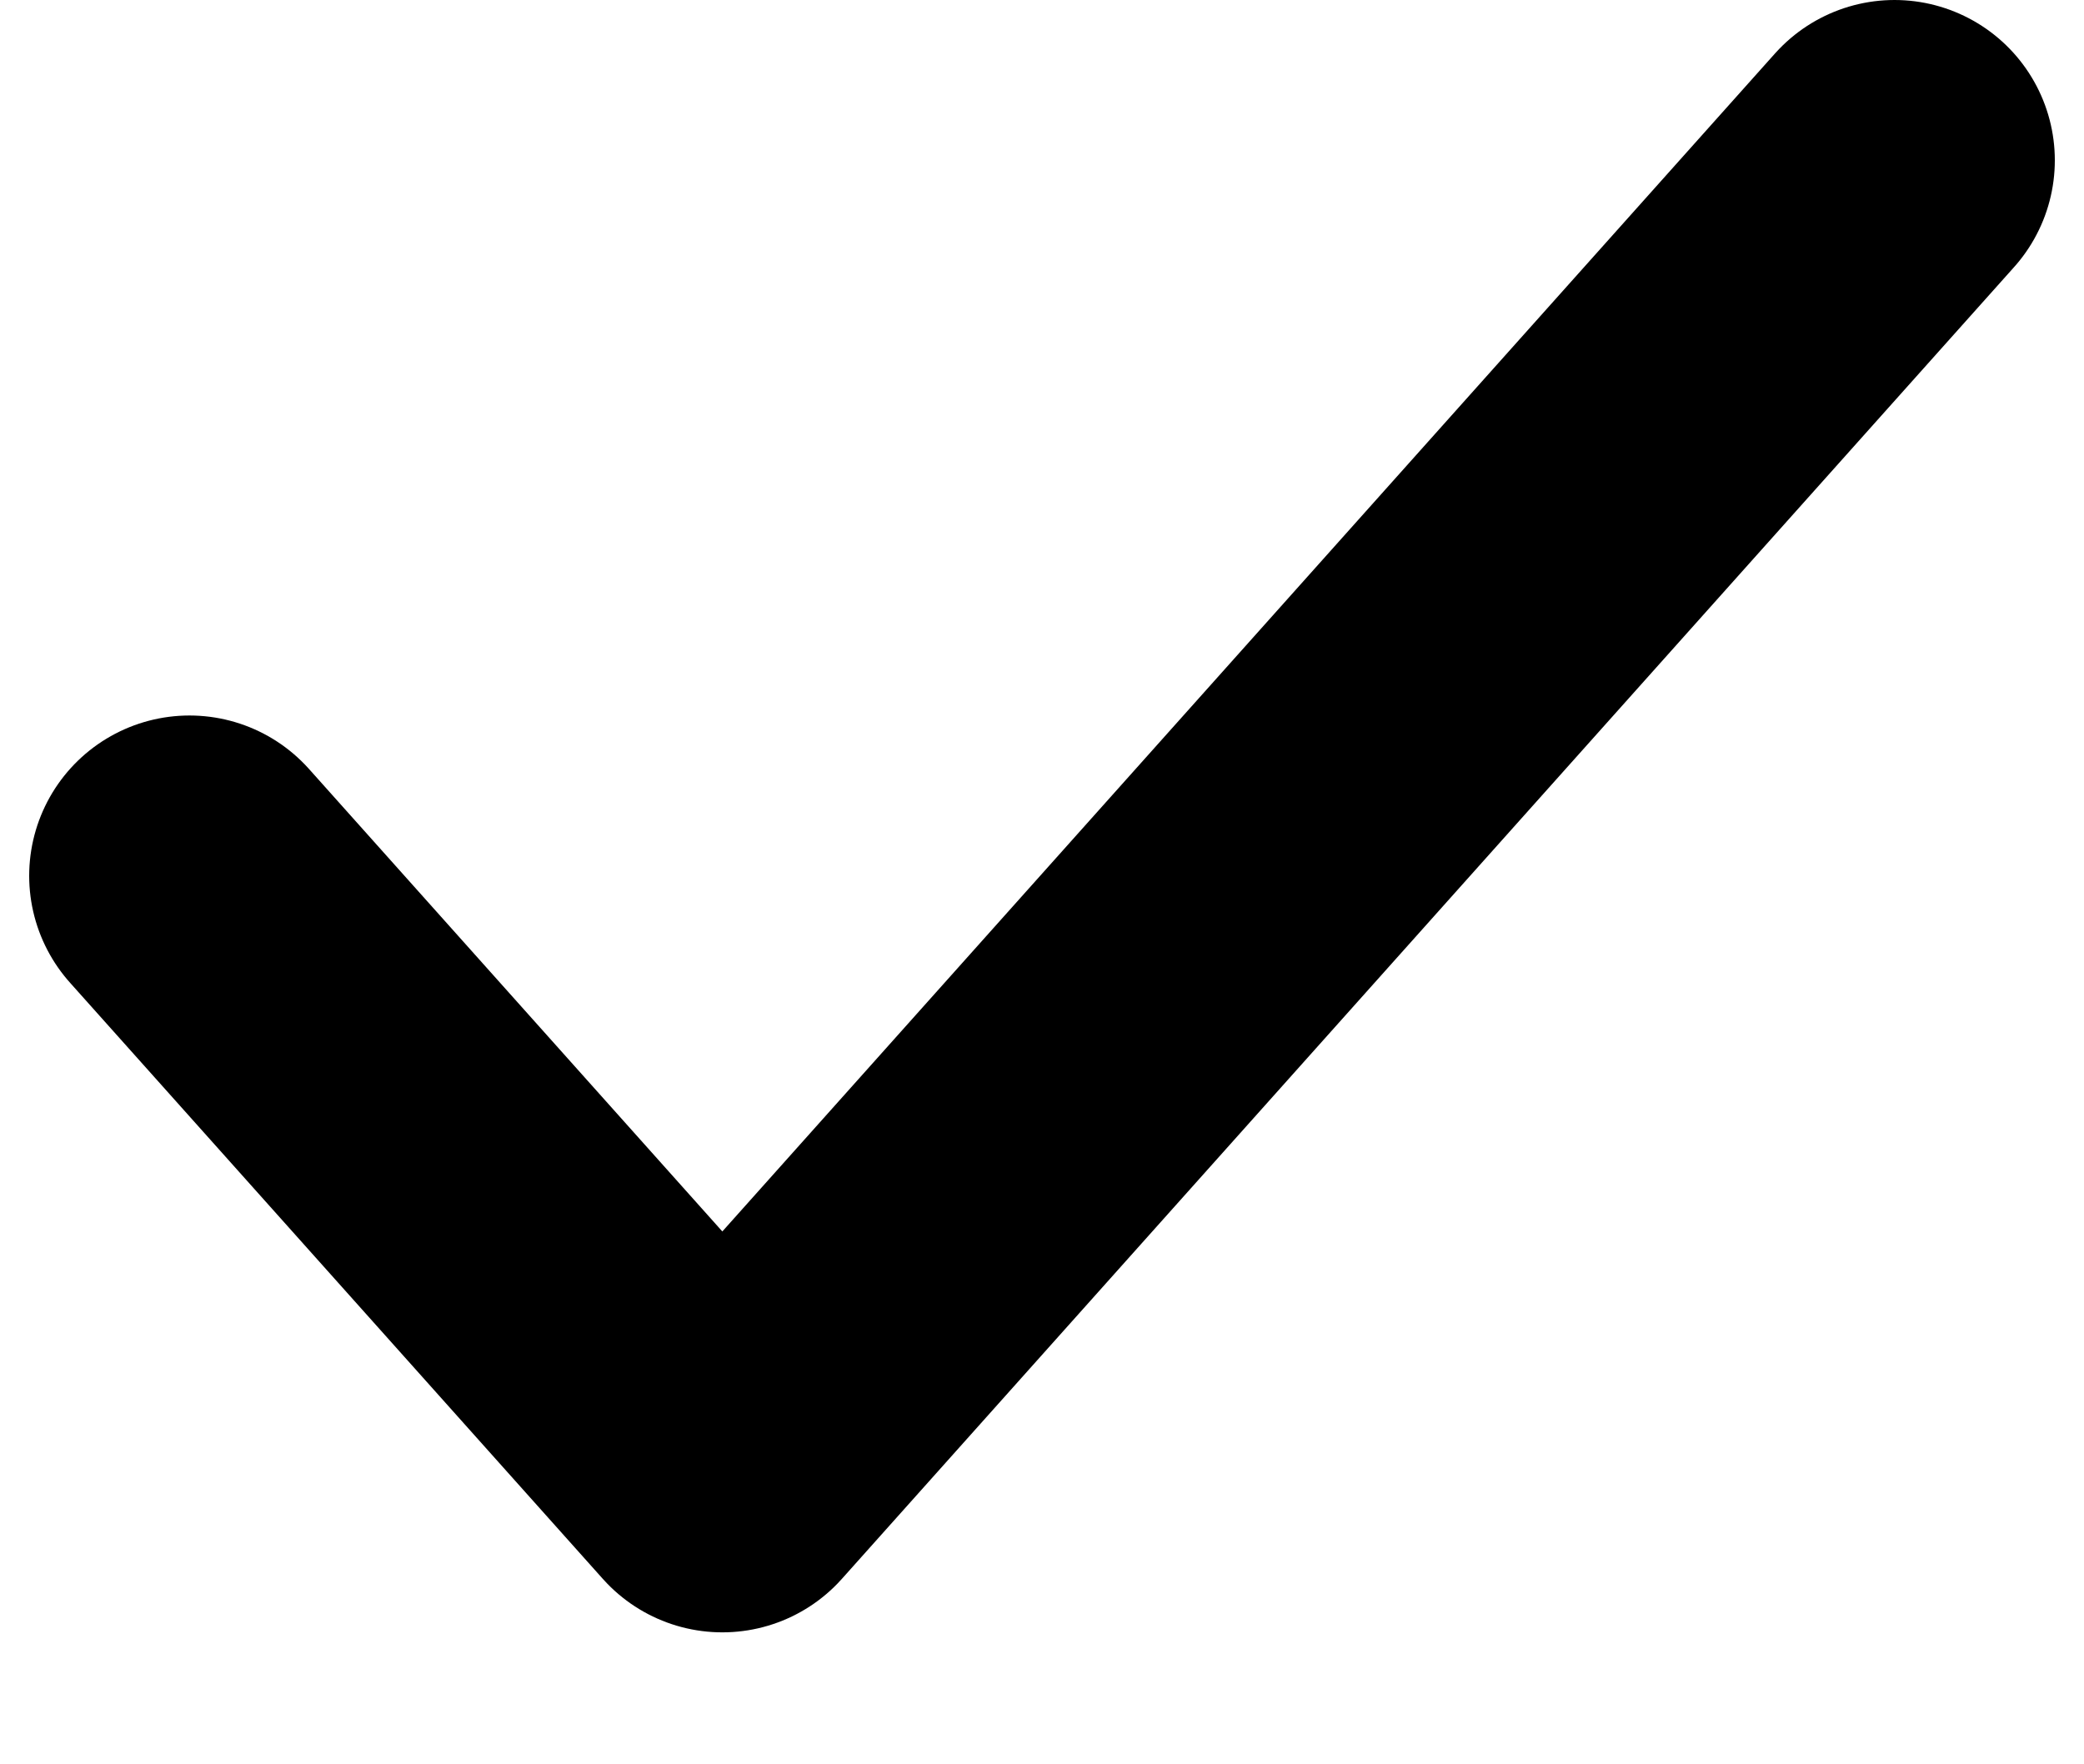
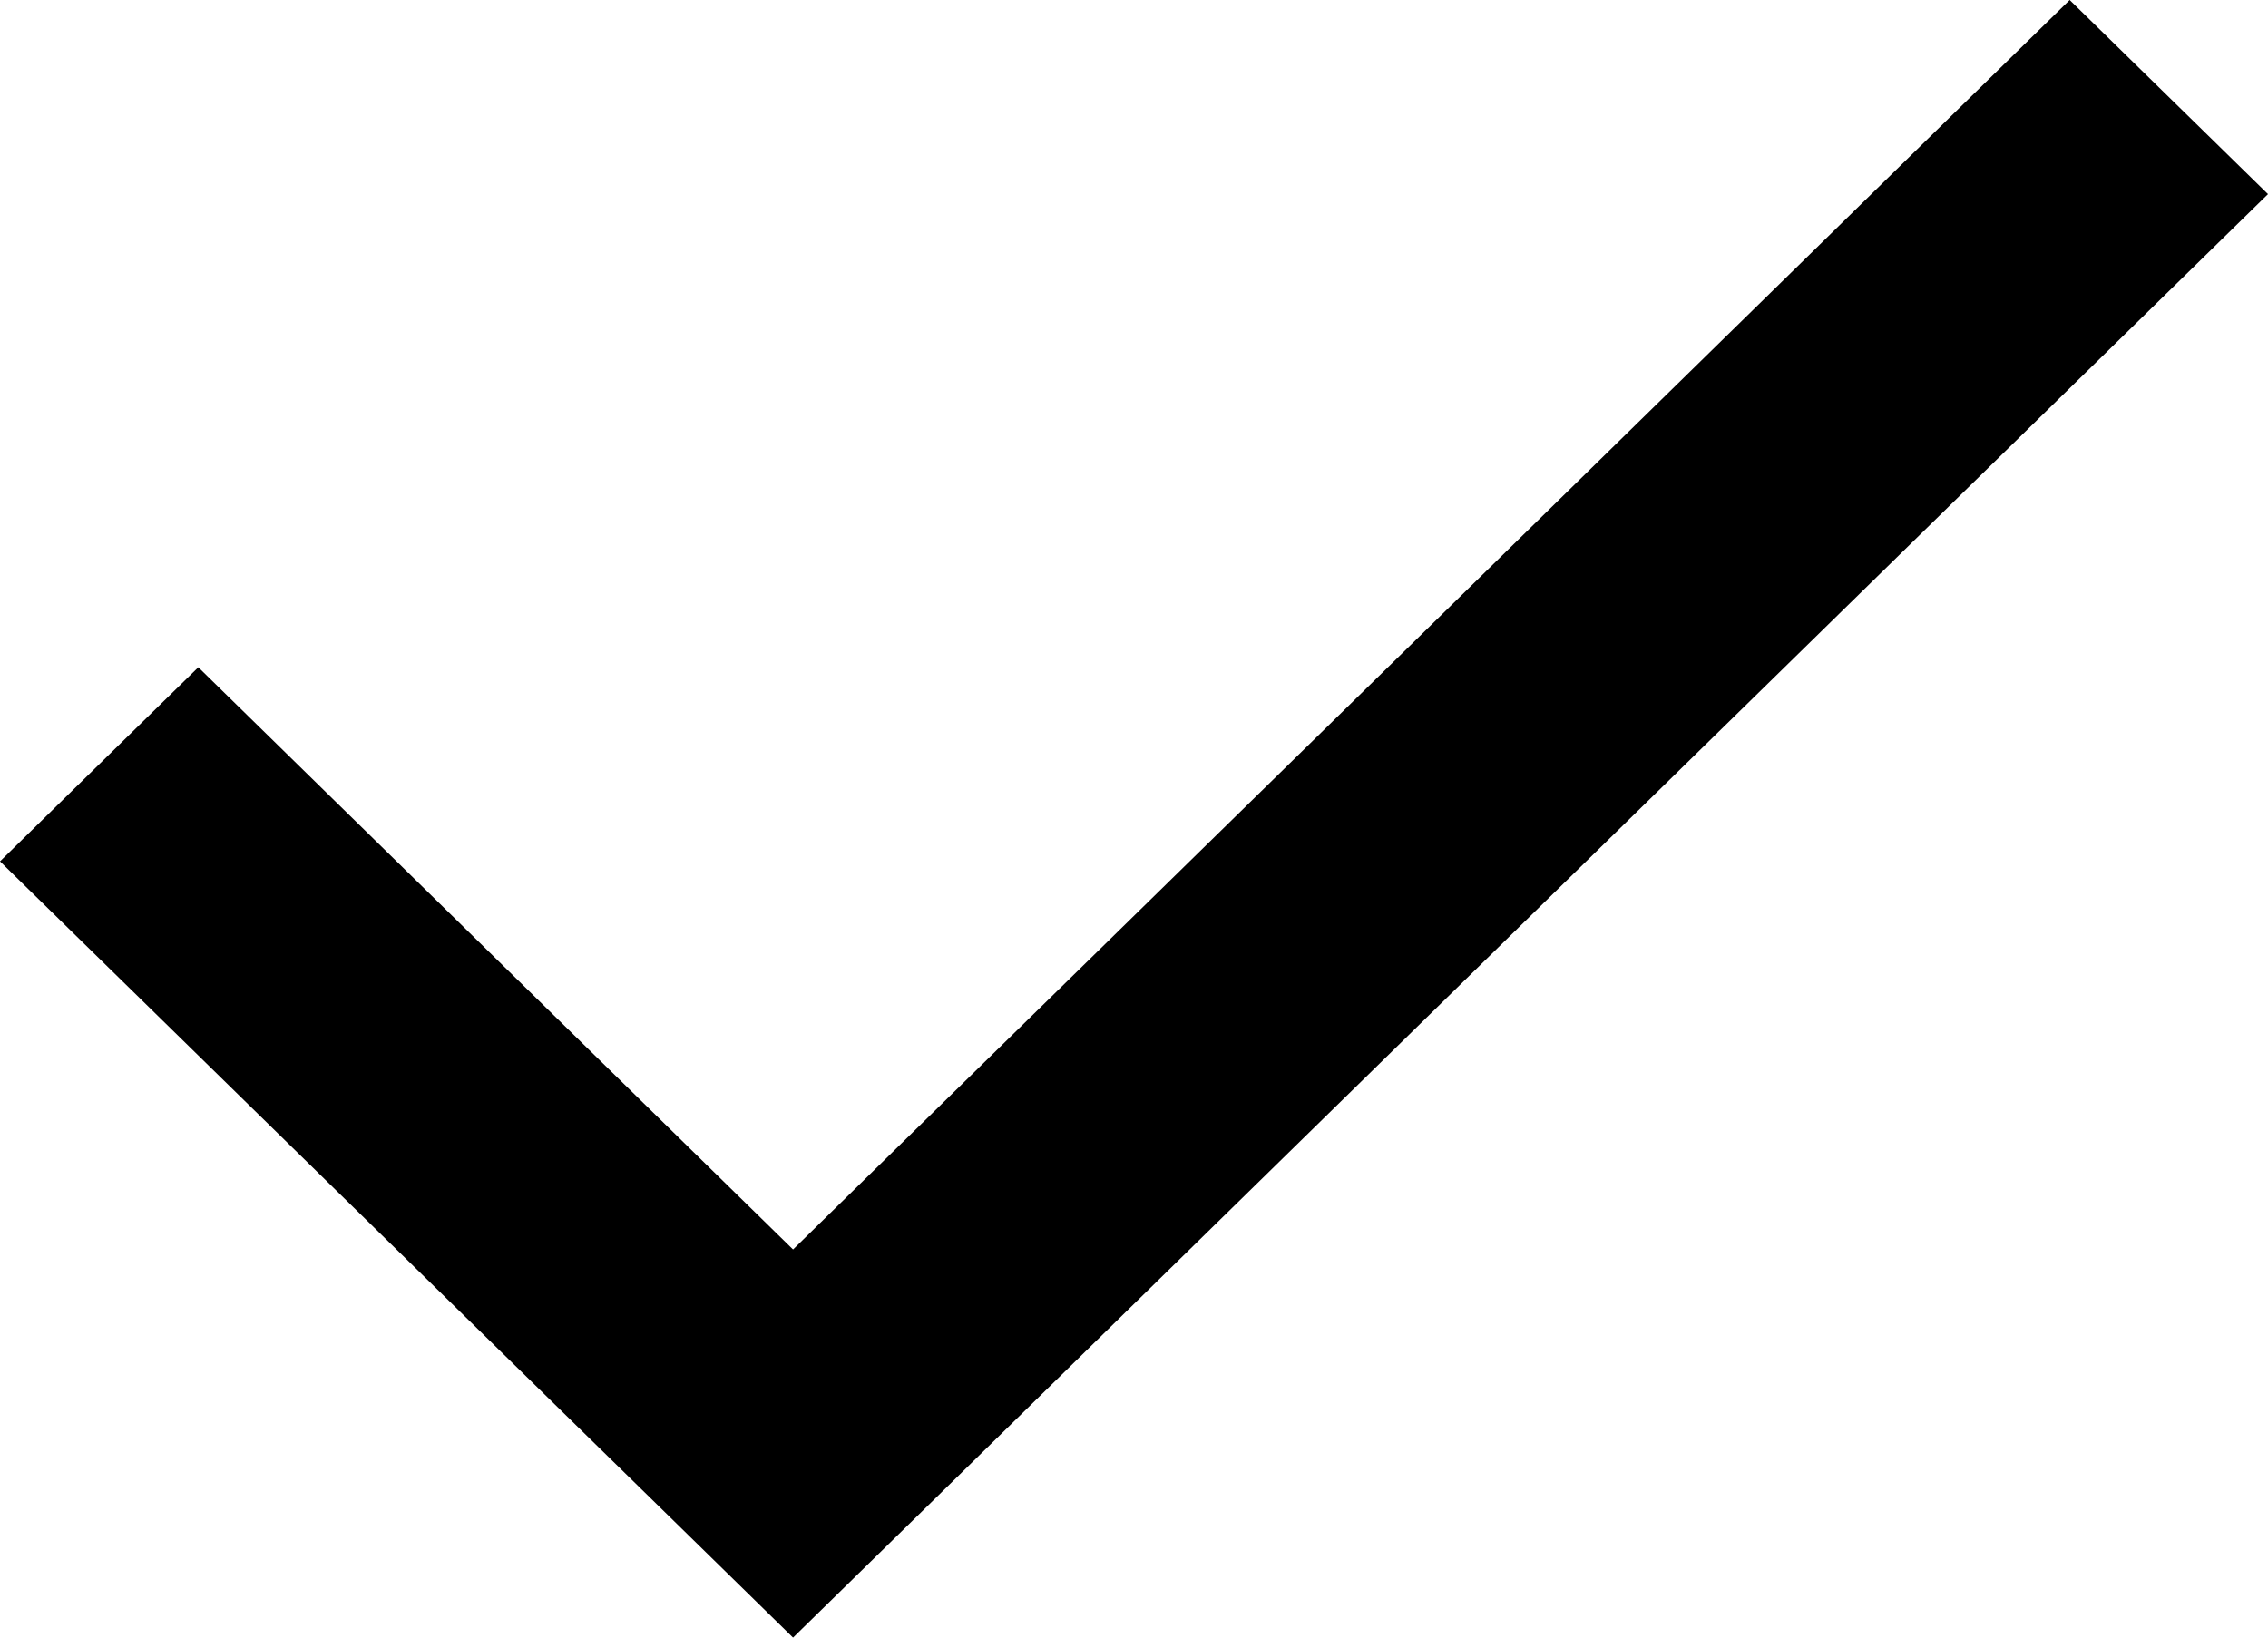
- <svg xmlns="http://www.w3.org/2000/svg" width="13" height="11" viewBox="0 0 13 11" fill="none">
-   <path d="M11.818 1L4.506 9.182L1.182 5.463" stroke="currentColor" stroke-width="2" stroke-linecap="round" stroke-linejoin="round" />
+ <svg xmlns="http://www.w3.org/2000/svg" width="18" height="13" viewBox="0 0 18 13" fill="none">
+   <path d="M6.294 13L0 6.838L1.574 5.297L6.294 9.919L16.426 0L18 1.541L6.294 13Z" fill="currentColor" />
</svg>
